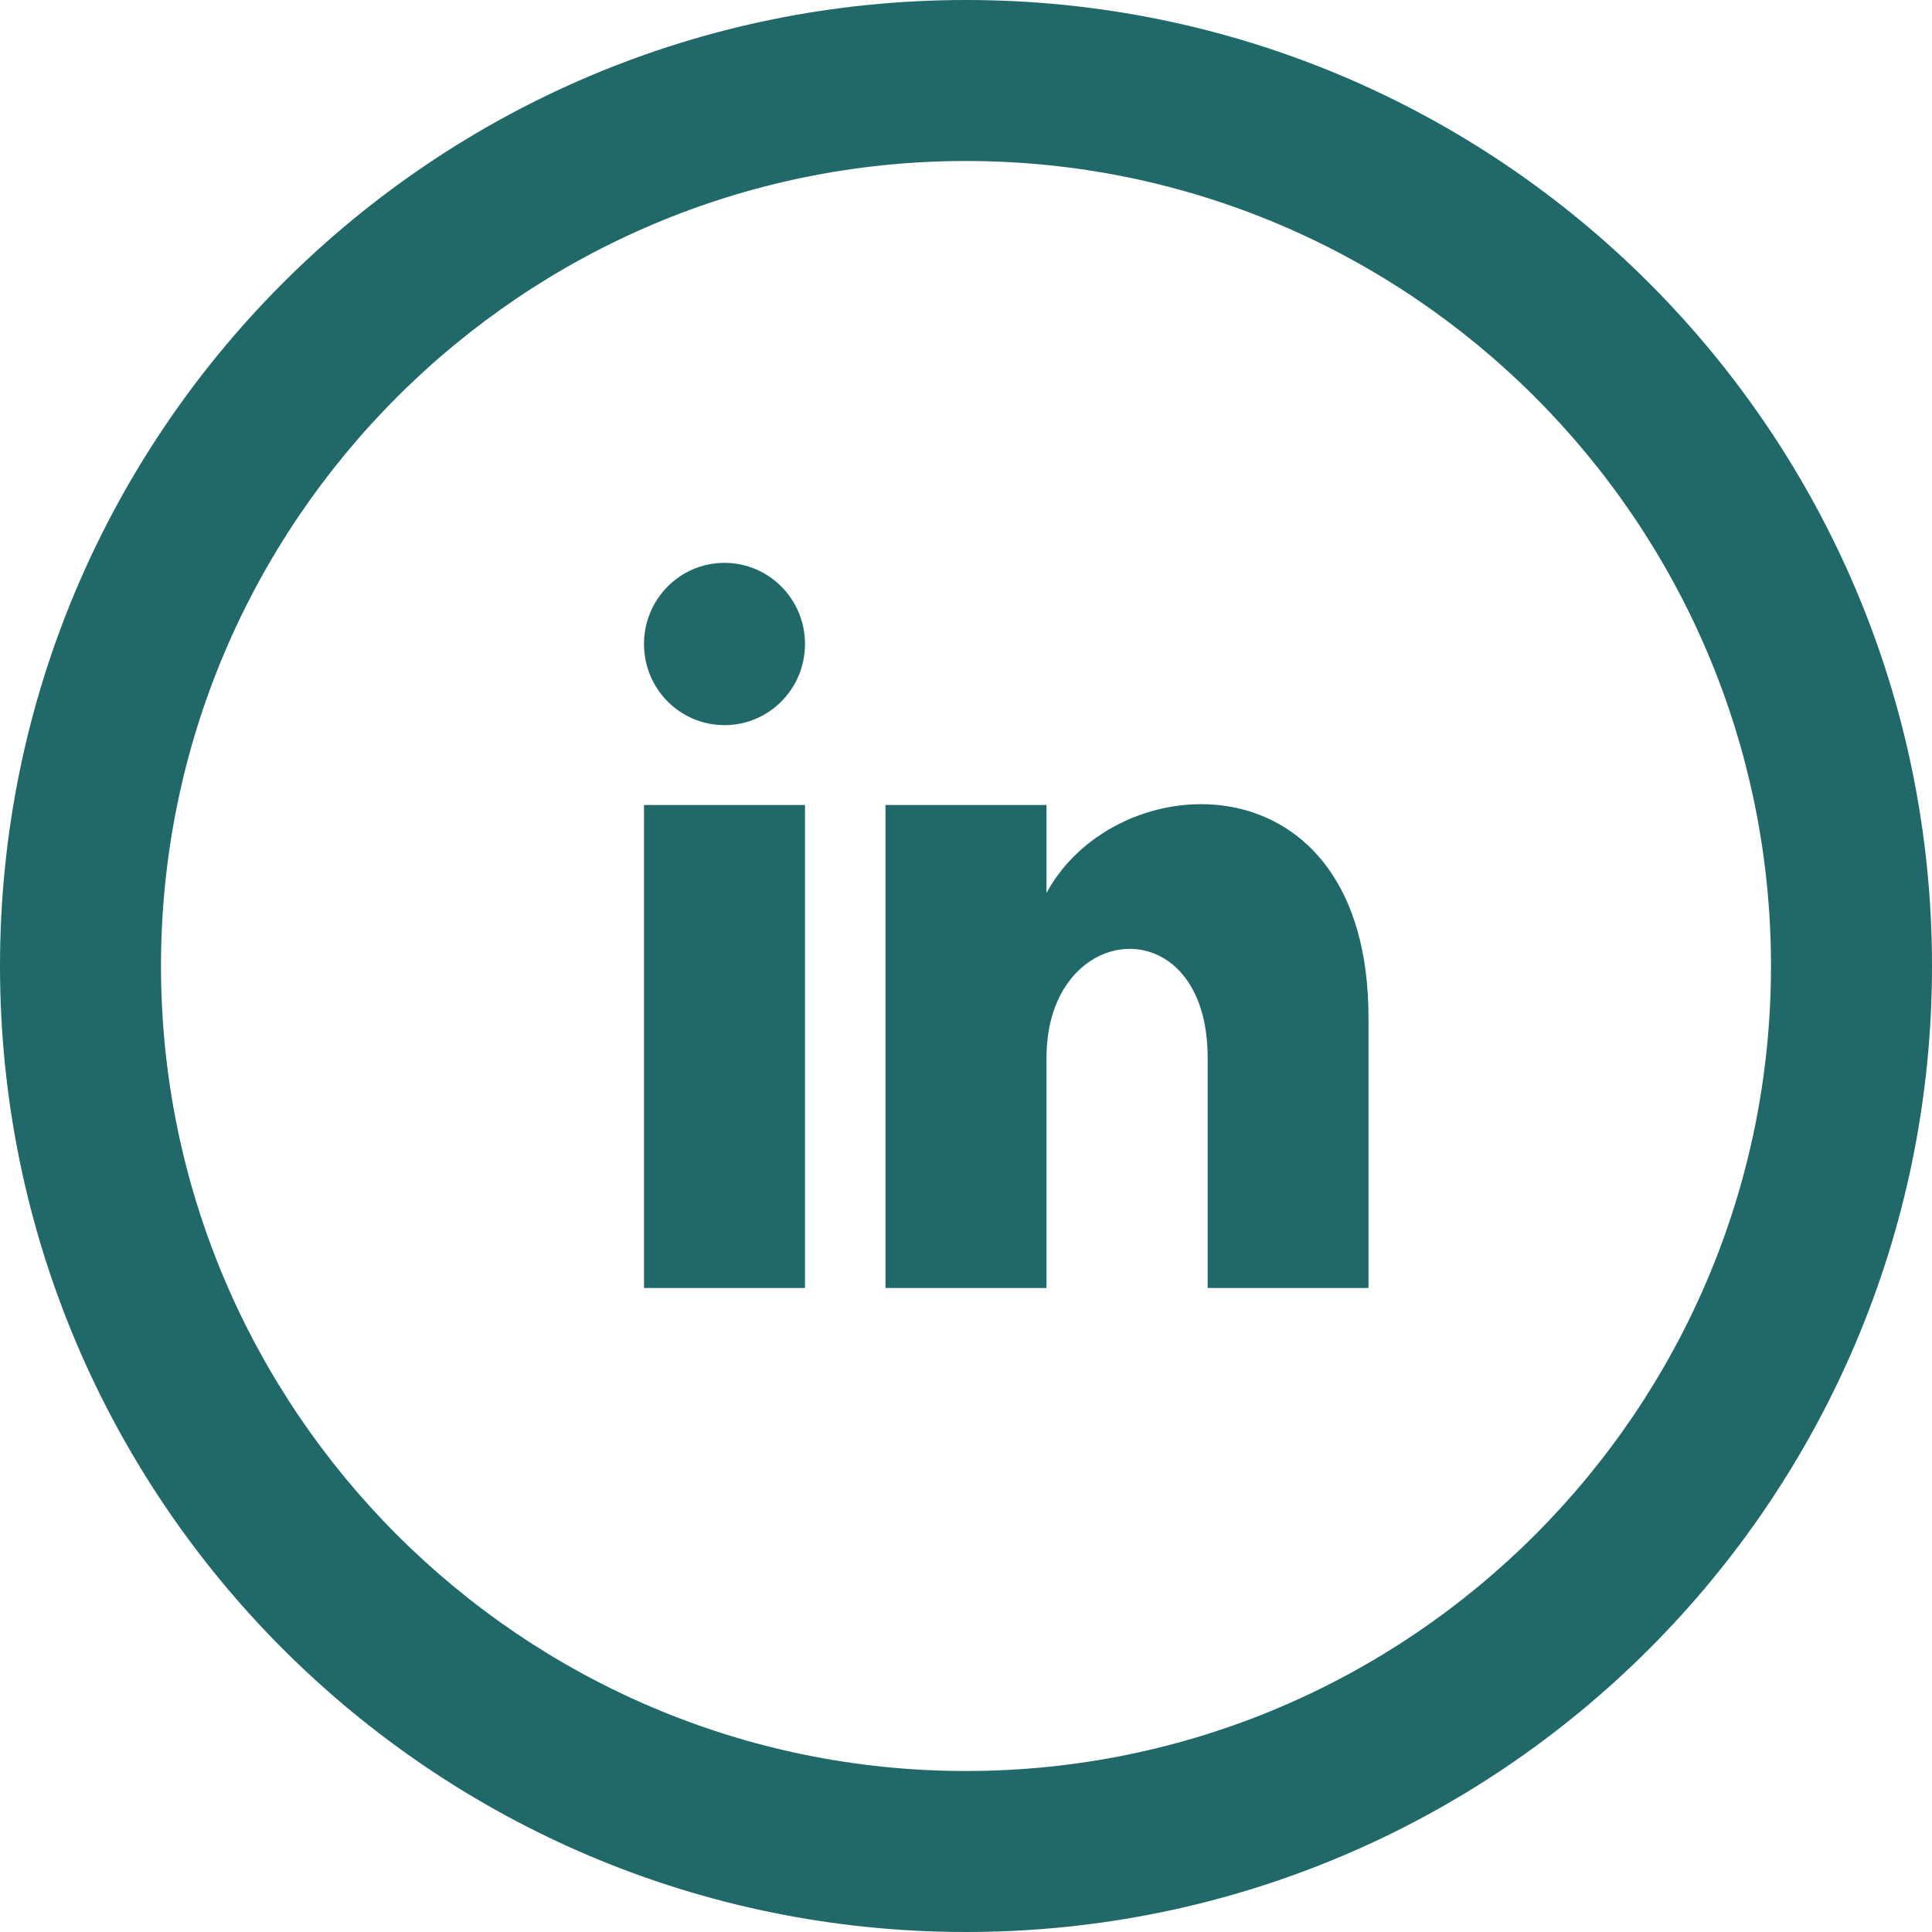
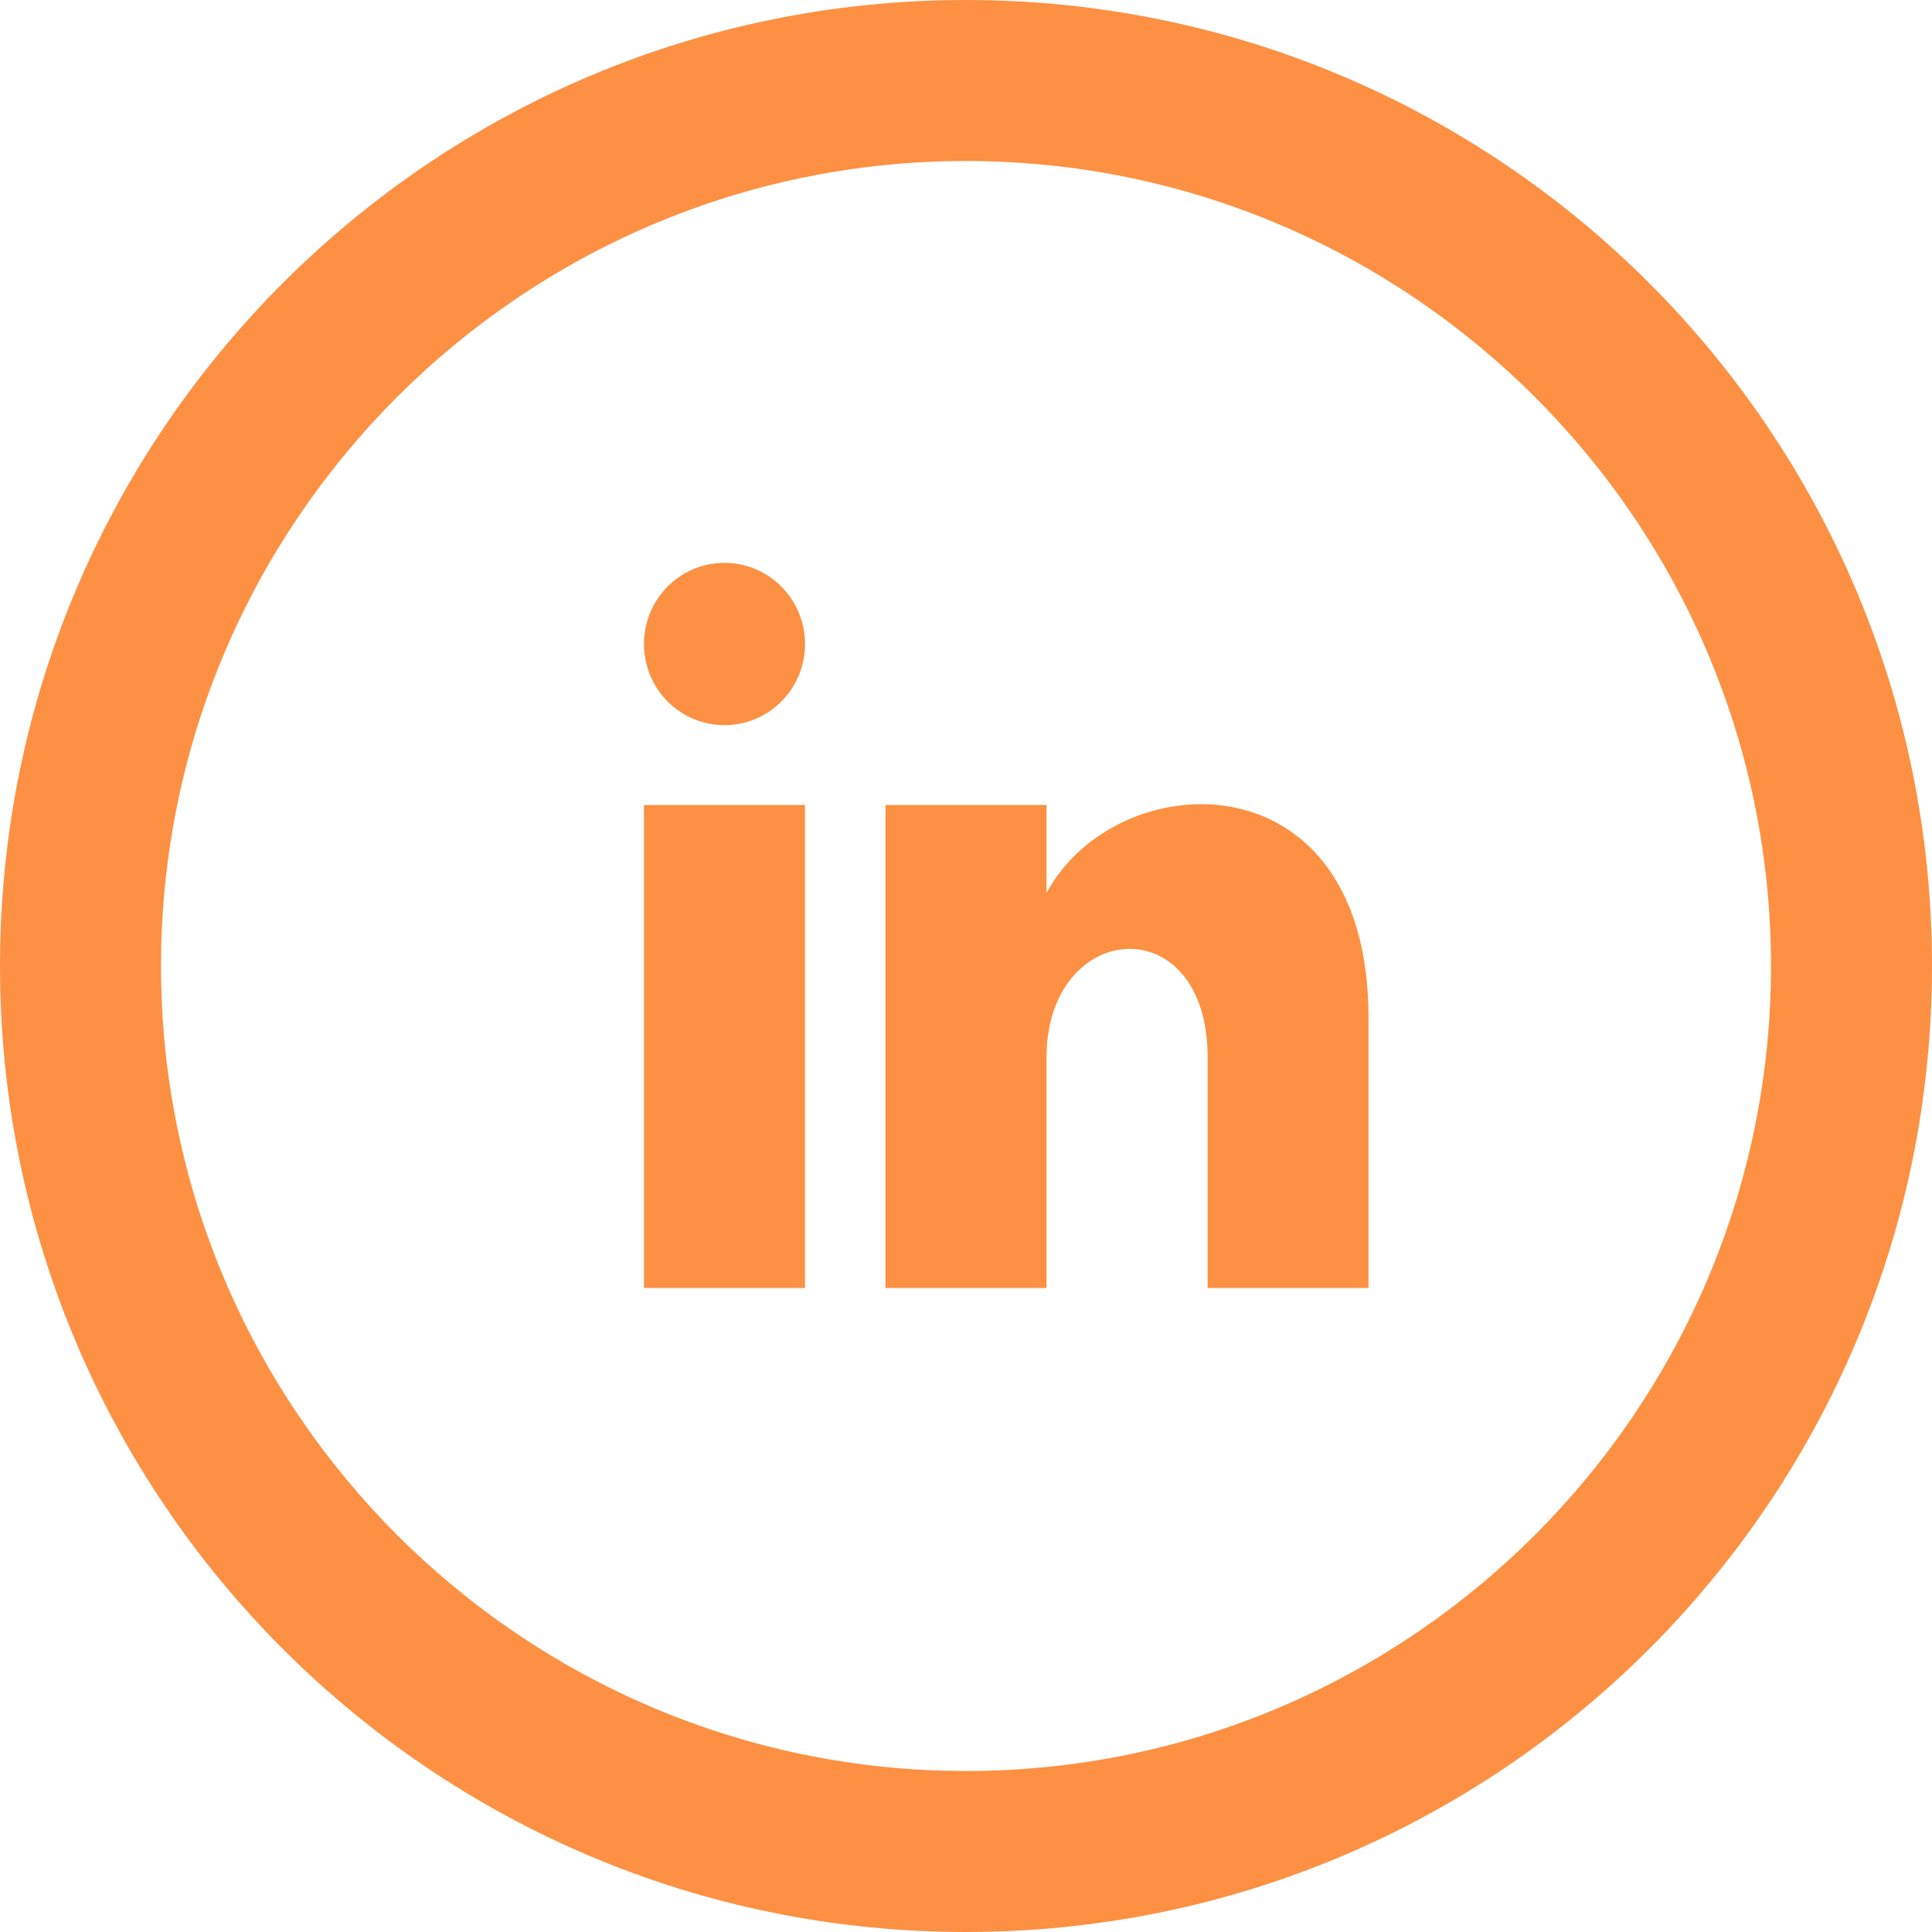
- <svg xmlns="http://www.w3.org/2000/svg" width="24" height="24" viewBox="0 0 24 24" fill="#216869">
+ <svg xmlns="http://www.w3.org/2000/svg" width="24" height="24" viewBox="0 0 24 24" fill="#FD9042">
  <path d="M12 2c5.514 0 10 4.486 10 10s-4.486 10-10 10-10-4.486-10-10 4.486-10 10-10zm0-2c-6.627 0-12 5.373-12 12s5.373 12 12 12 12-5.373 12-12-5.373-12-12-12zm-2 8c0 .557-.447 1.008-1 1.008s-1-.45-1-1.008c0-.557.447-1.008 1-1.008s1 .452 1 1.008zm0 2h-2v6h2v-6zm3 0h-2v6h2v-2.861c0-1.722 2.002-1.881 2.002 0v2.861h1.998v-3.359c0-3.284-3.128-3.164-4-1.548v-1.093z" />
</svg>
